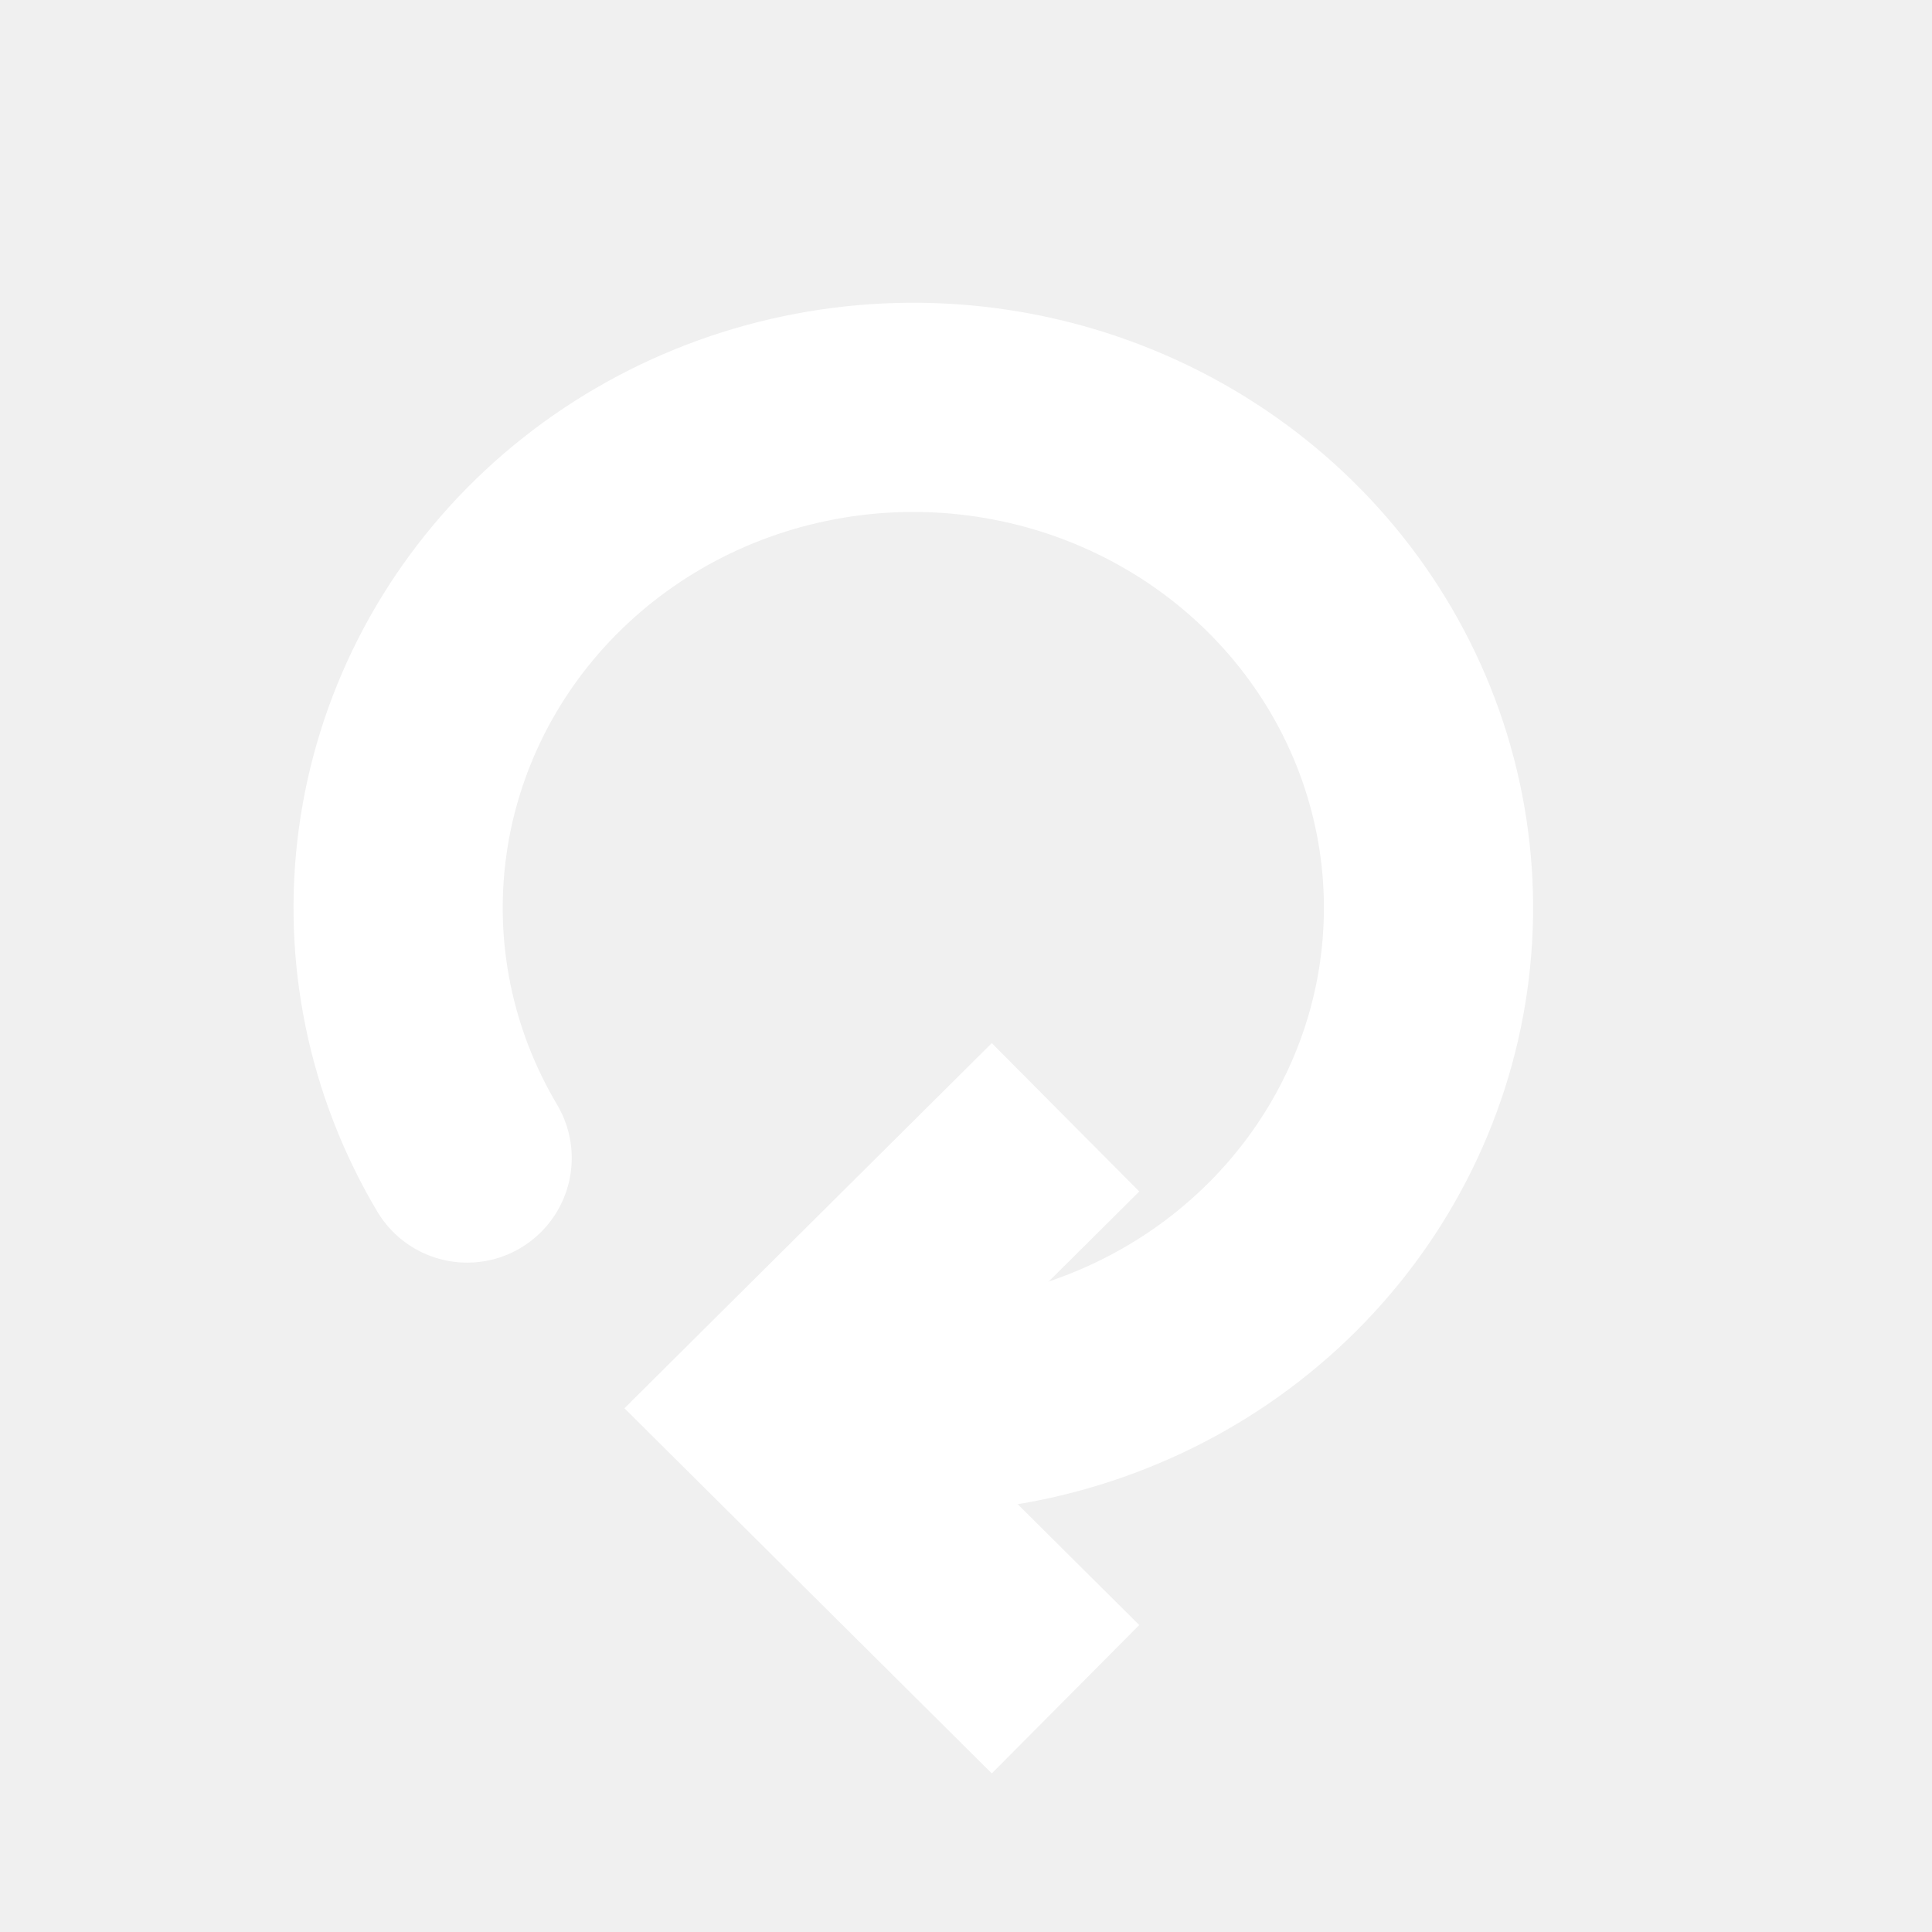
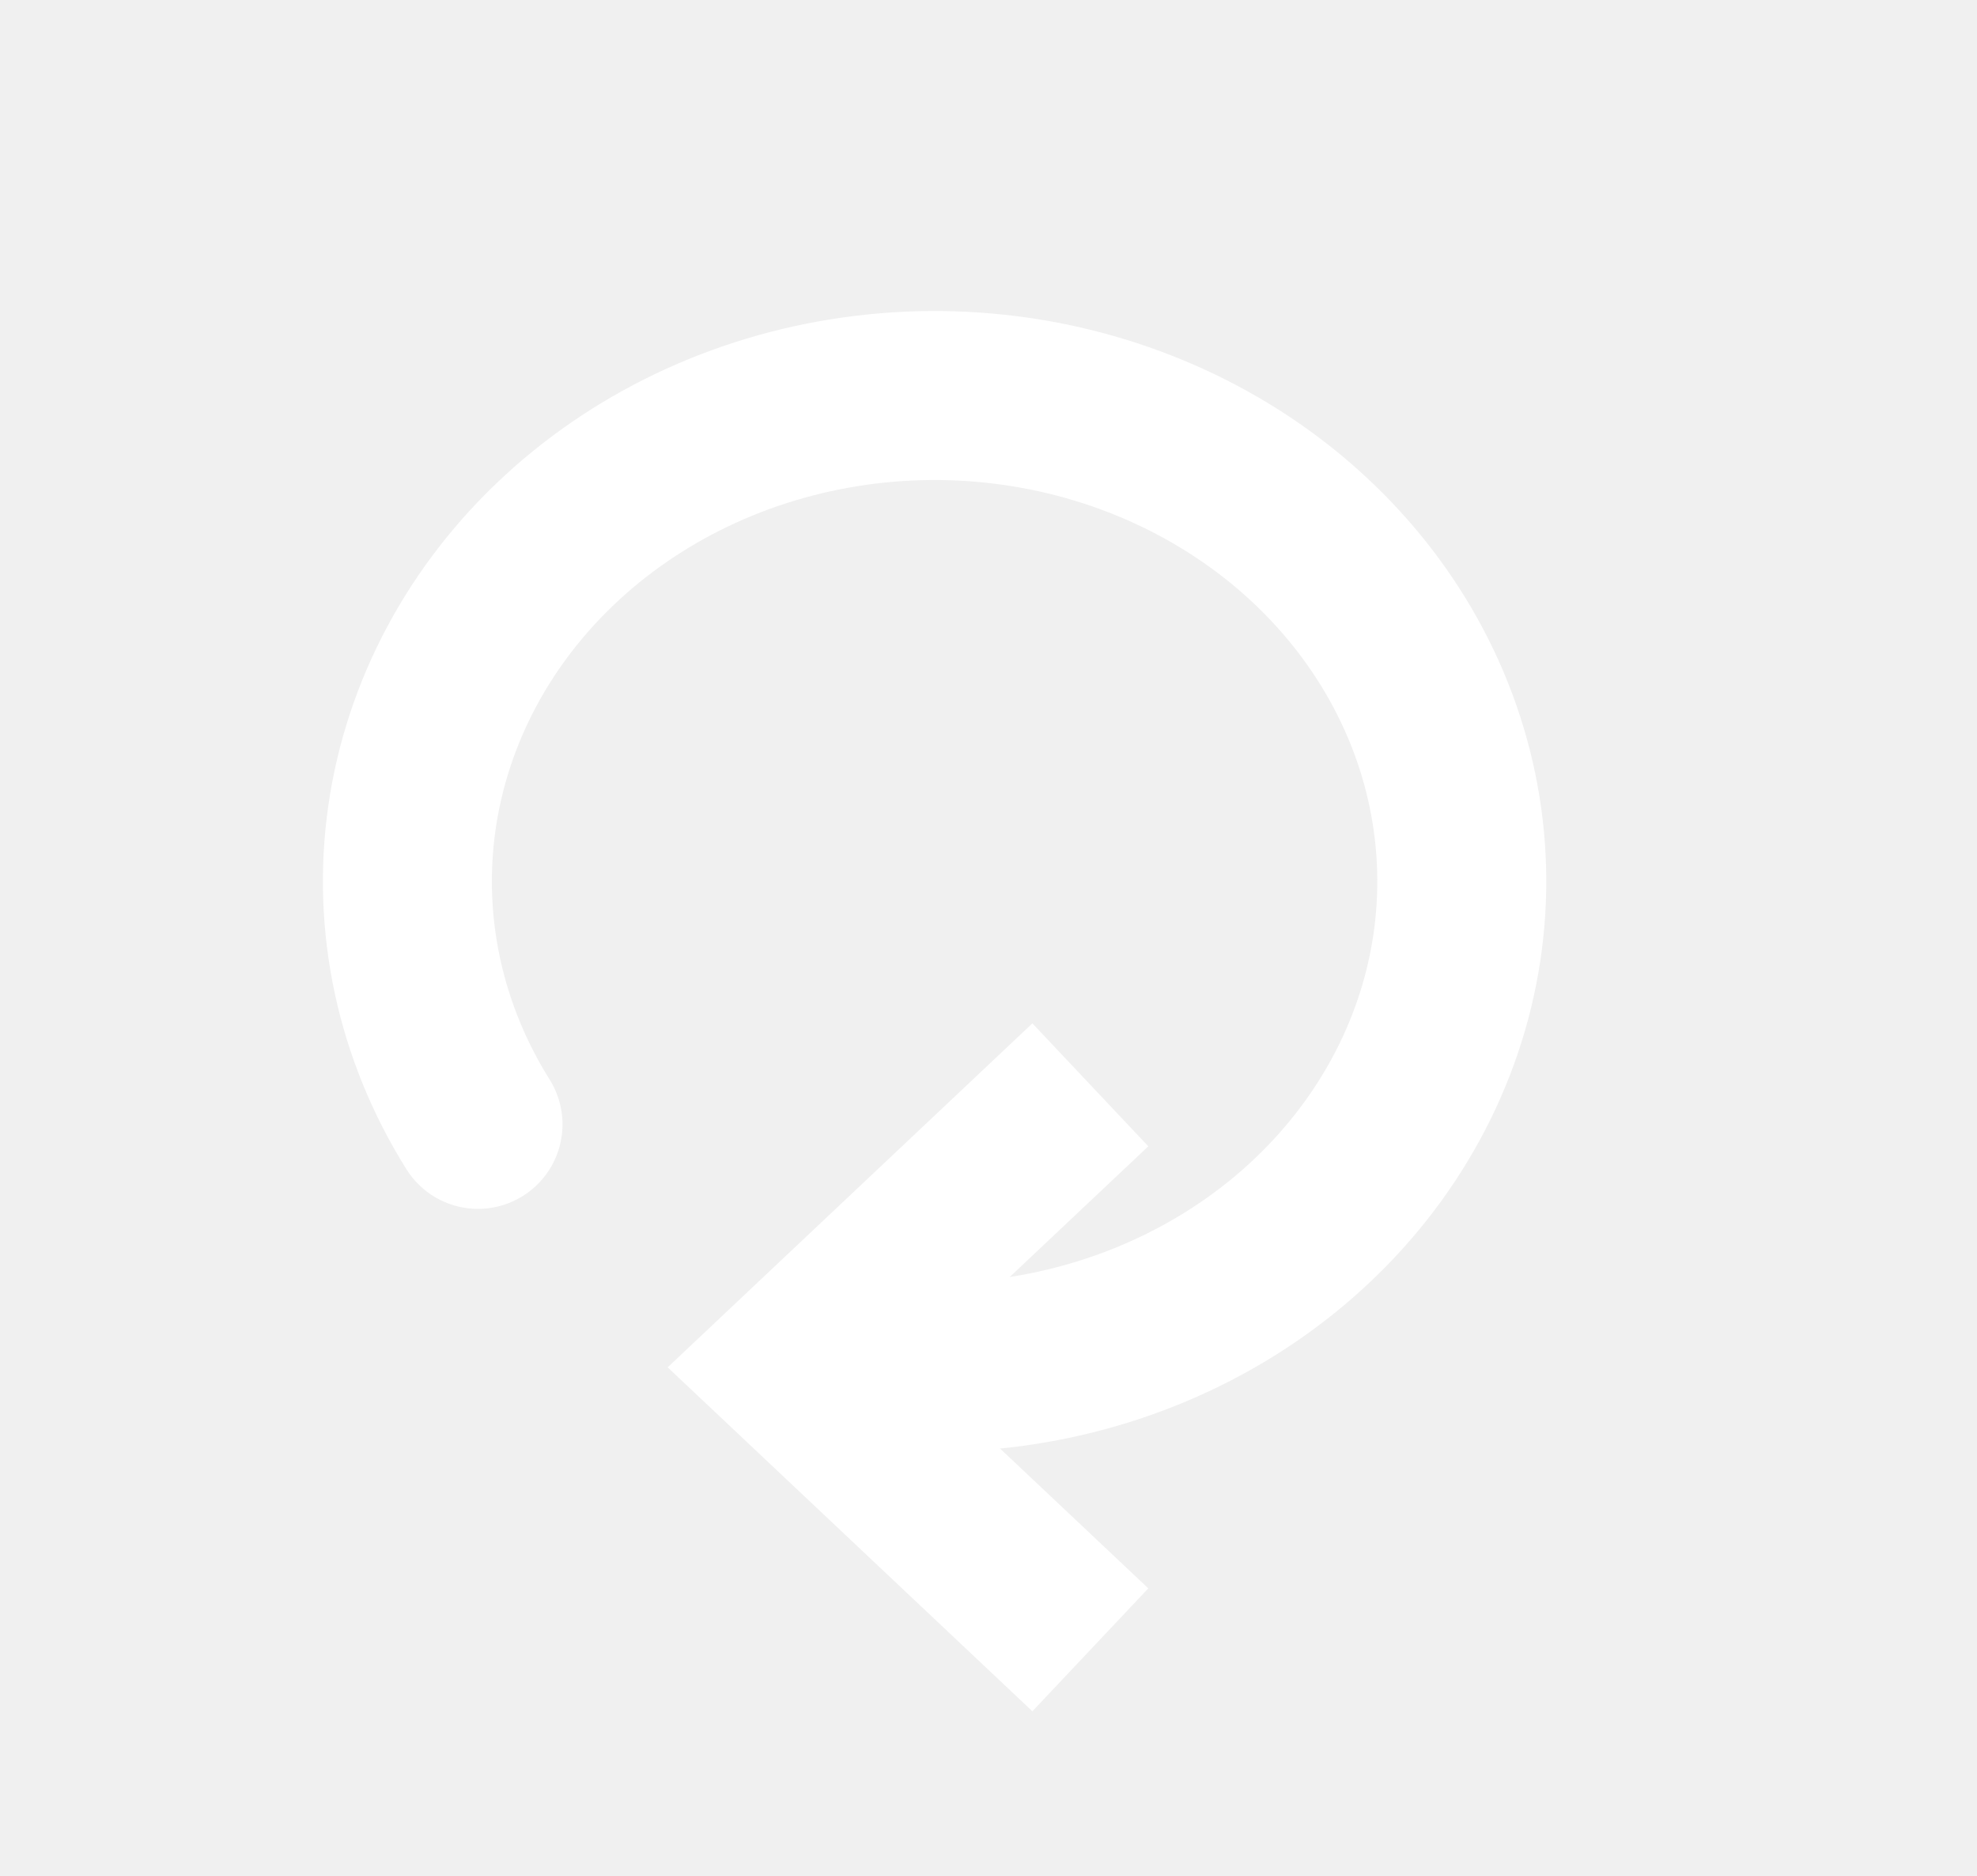
- <svg xmlns="http://www.w3.org/2000/svg" width="157" height="157" viewBox="0 0 157 157" fill="none">
-   <path d="M62.8 114.44L56.808 108.411L50.743 114.44L56.808 120.468L62.8 114.44ZM80.596 84.767L56.808 108.411L68.792 120.468L92.58 96.824L80.596 84.767ZM56.808 120.468L80.596 144.113L92.58 132.056L68.792 108.411L56.808 120.468Z" fill="white" />
-   <path d="M37.961 94.105C33.352 86.352 31.507 77.339 32.71 68.463C33.913 59.587 38.097 51.344 44.614 45.014C51.131 38.684 59.616 34.619 68.754 33.45C77.891 32.282 87.17 34.075 95.151 38.551C103.133 43.027 109.371 49.937 112.898 58.208C116.425 66.479 117.044 75.649 114.658 84.297C112.273 92.944 107.017 100.586 99.705 106.036C92.393 111.486 83.434 114.44 74.218 114.44" stroke="white" stroke-width="17" stroke-linecap="round" />
+ <svg xmlns="http://www.w3.org/2000/svg" width="117" height="111" viewBox="0 0 117 111" fill="none">
+   <path d="M46.8 80.91L43.37 77.272L39.512 80.91L43.37 84.547L46.8 80.91ZM61.097 60.555L43.37 77.272L50.23 84.547L67.957 67.831L61.097 60.555ZM43.37 84.547L61.097 101.264L67.957 93.989L50.23 77.272L43.37 84.547Z" fill="white" />
+   <path d="M28.289 66.533C24.855 61.052 23.48 54.679 24.376 48.404C25.273 42.128 28.391 36.301 33.248 31.825C38.104 27.349 44.427 24.476 51.237 23.65C58.046 22.823 64.961 24.091 70.909 27.256C76.857 30.421 81.506 35.306 84.134 41.153C86.763 47.001 87.224 53.485 85.446 59.598C83.668 65.712 79.751 71.115 74.303 74.968C68.854 78.821 62.178 80.91 55.309 80.91" stroke="white" stroke-width="10" stroke-linecap="round" />
</svg>
